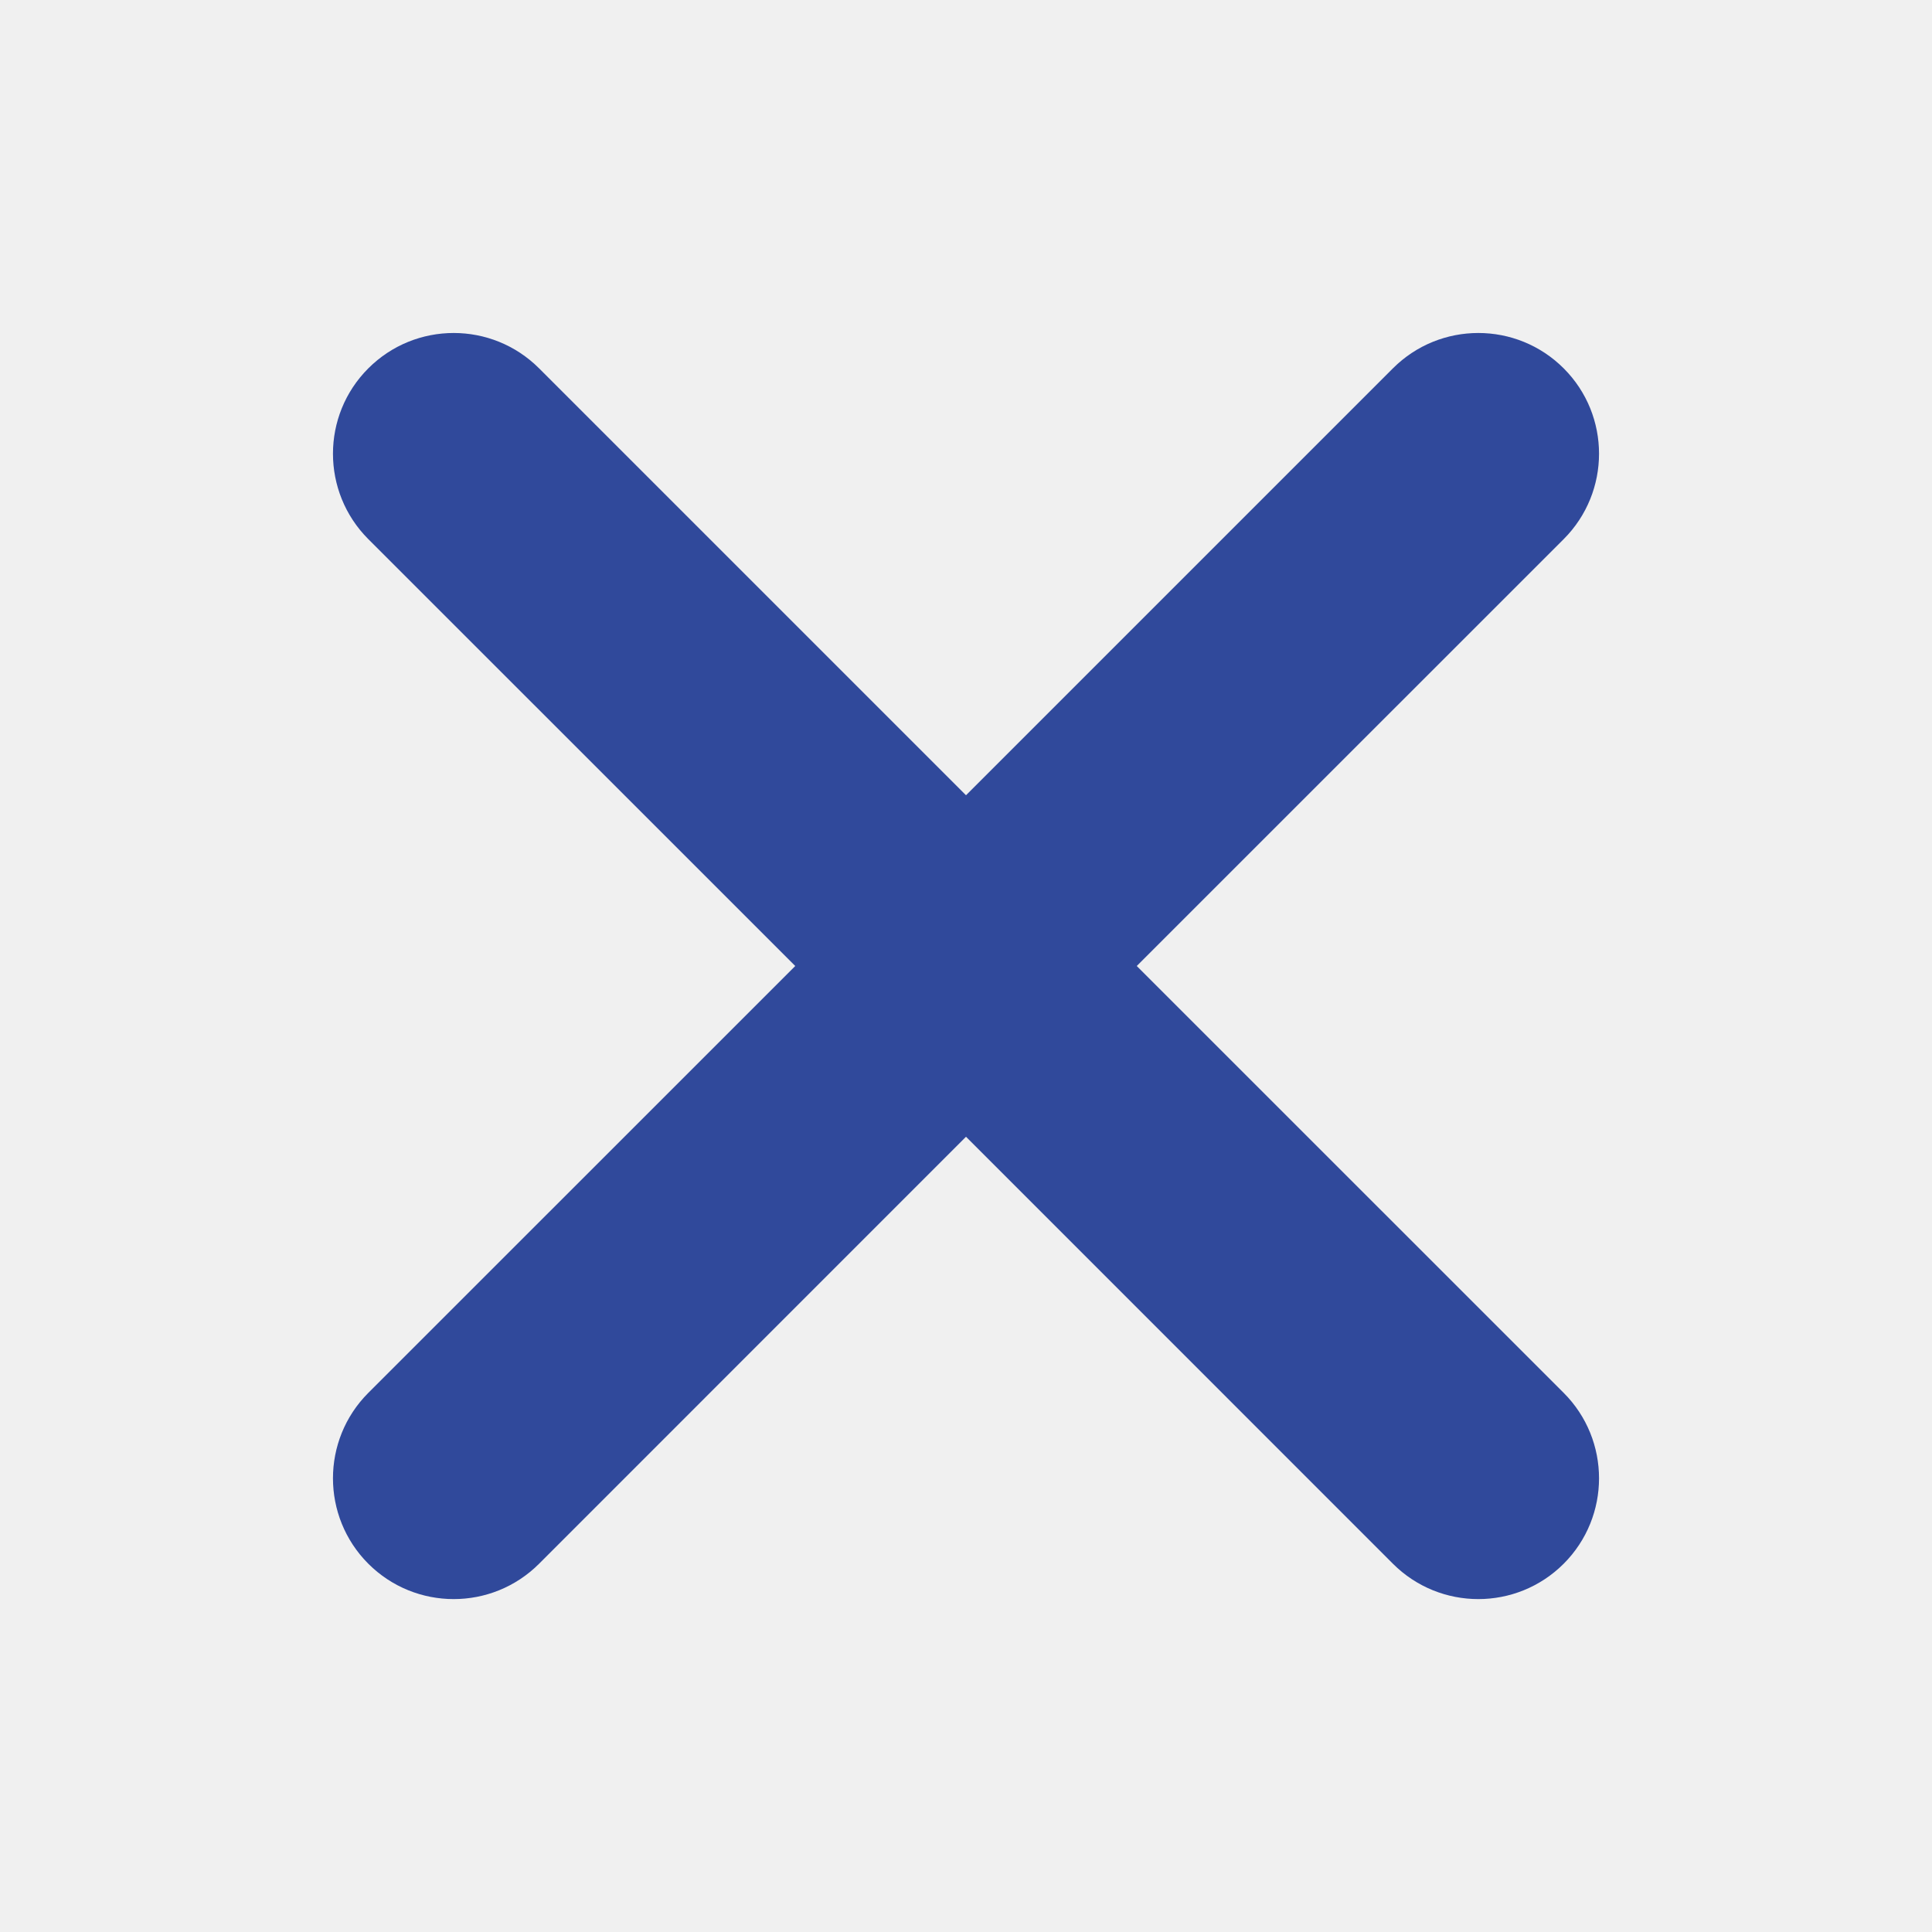
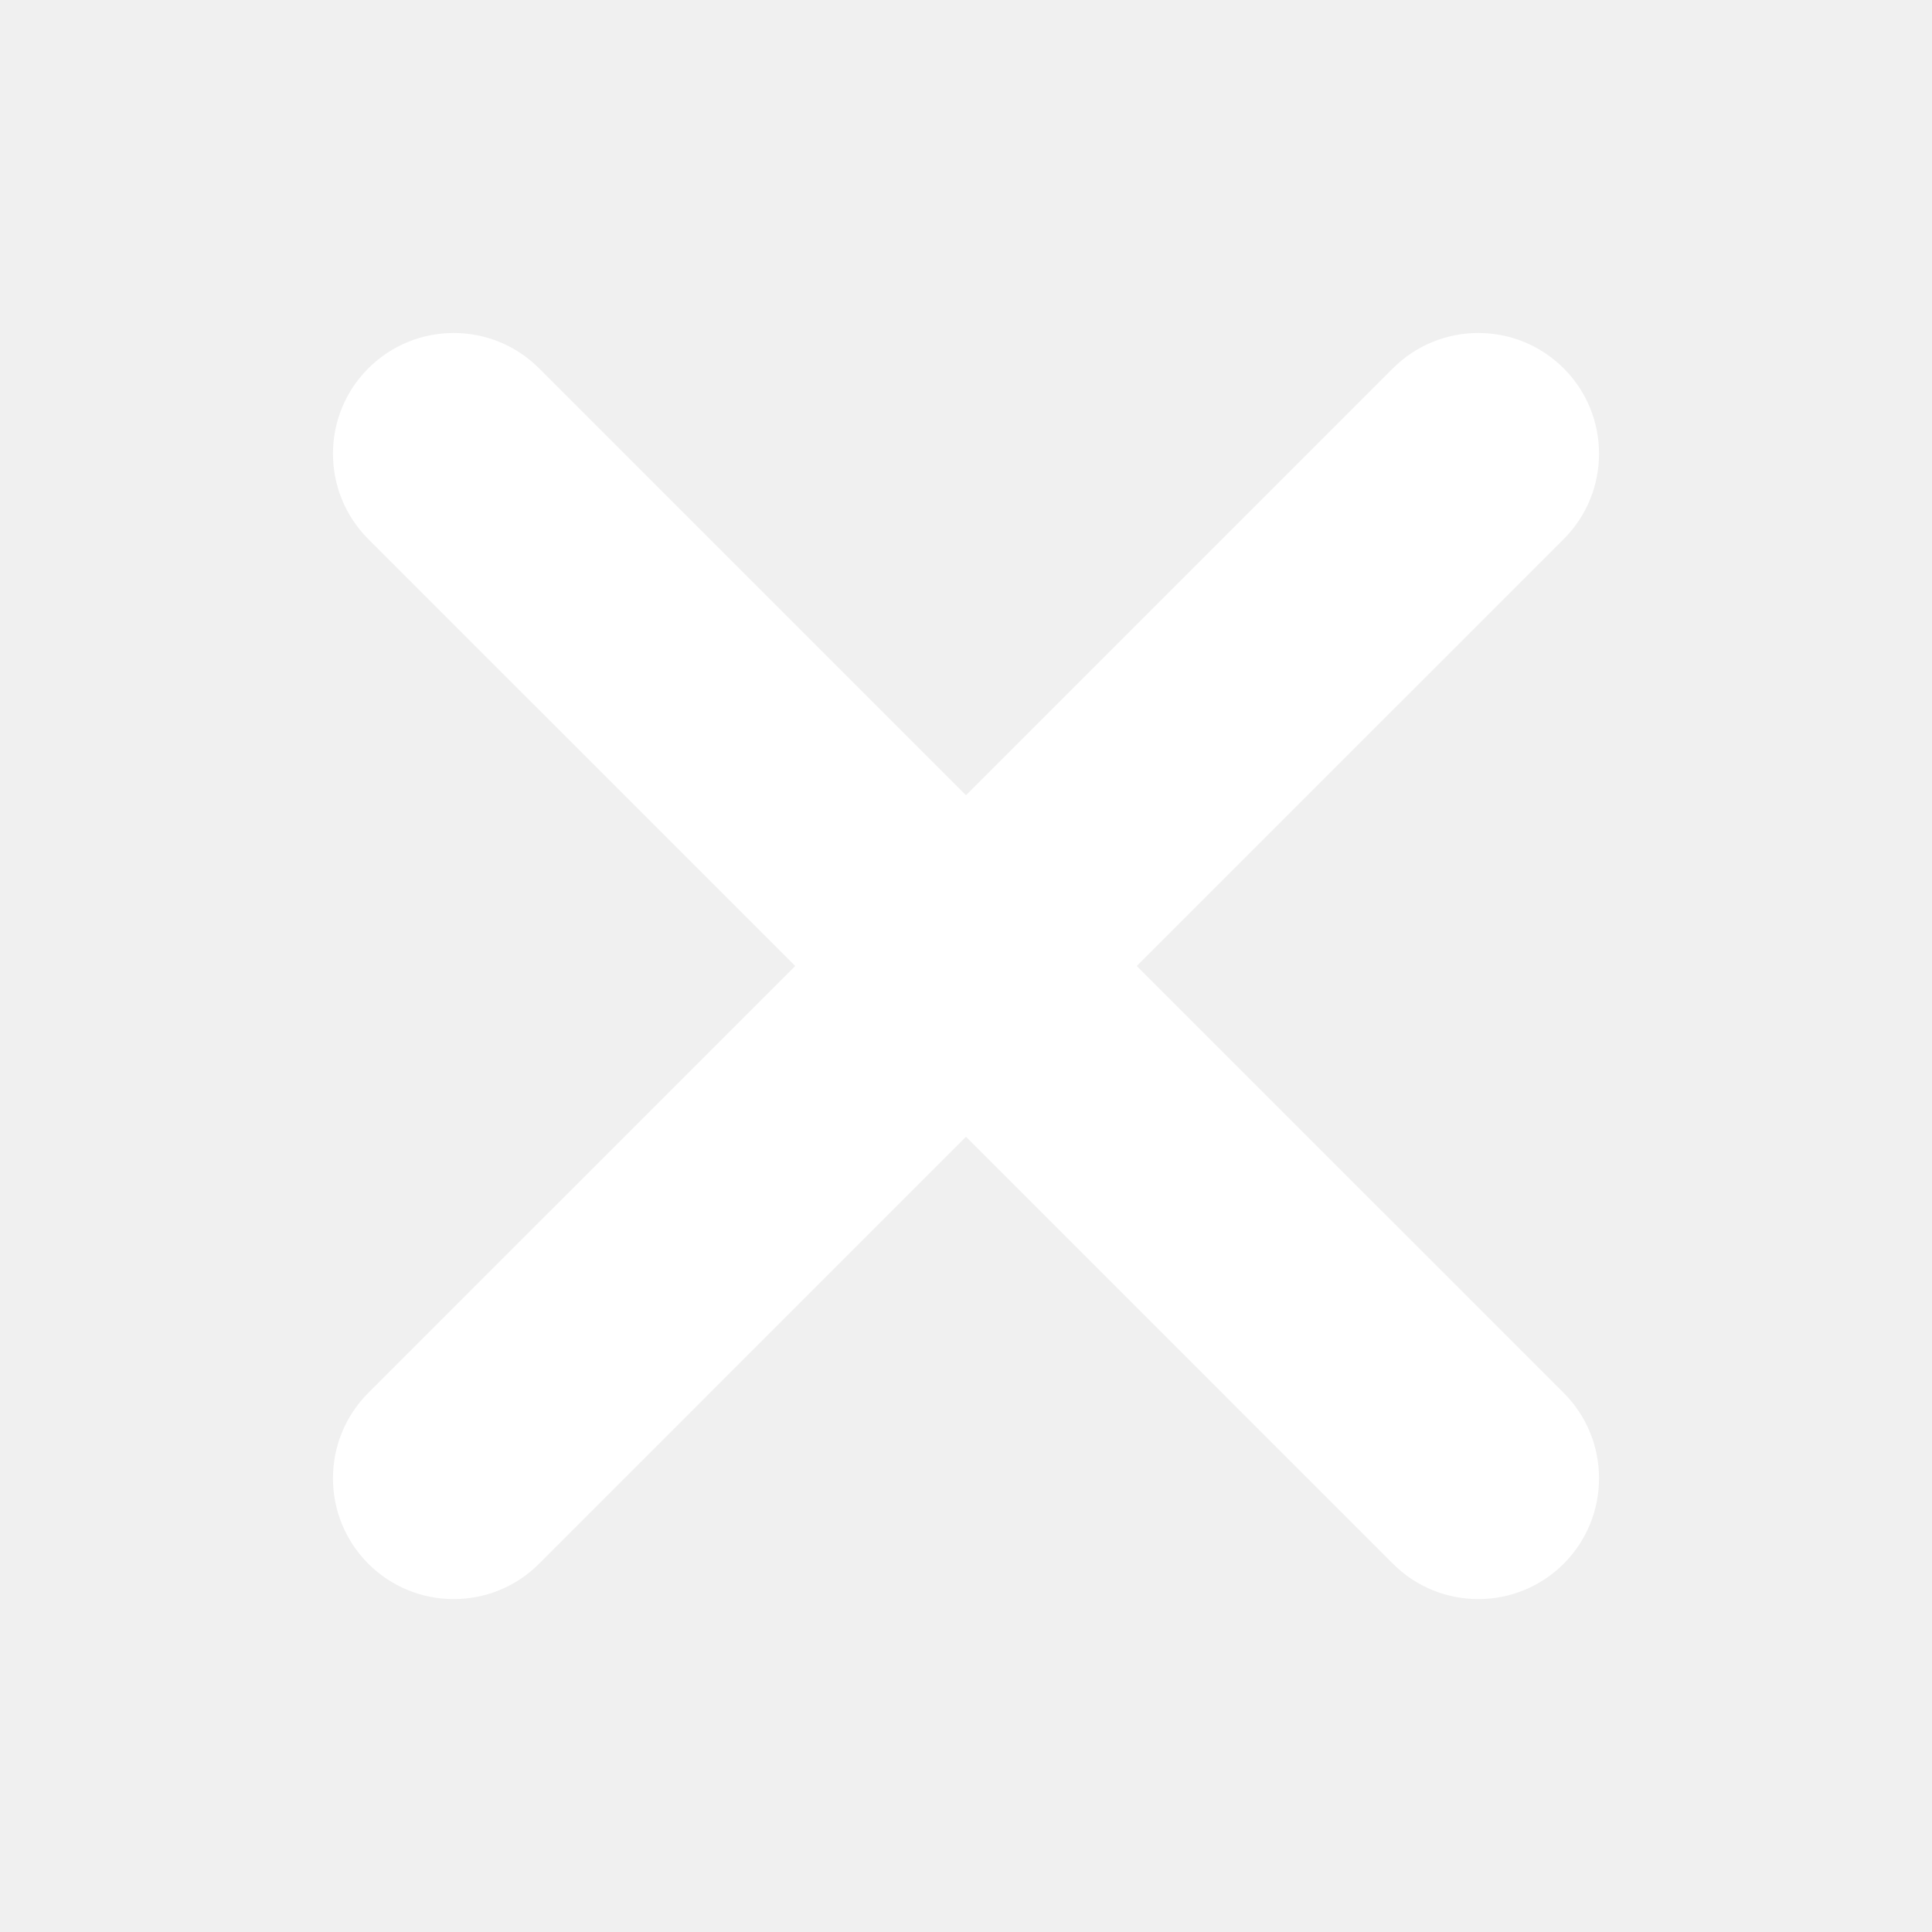
- <svg xmlns="http://www.w3.org/2000/svg" width="20px" height="20px" viewBox="0 0 24 24" version="1.1" fill="#30499B" stroke="#30499B">
+ <svg xmlns="http://www.w3.org/2000/svg" width="20px" height="20px" viewBox="0 0 24 24" version="1.1" fill="#fff" stroke="#fff">
  <g id="SVGRepo_bgCarrier" stroke-width="0" />
  <g id="SVGRepo_tracerCarrier" stroke-linecap="round" stroke-linejoin="round" />
  <g id="SVGRepo_iconCarrier">
    <g id="页面-1" stroke="none" stroke-width="1" fill="none" fill-rule="evenodd">
      <g id="System" transform="translate(-288, -48)">
        <g id="close_fill" transform="translate(288, 48)">
          <path d="M24,0 L24,24 L0,24 L0,0 L24,0 Z M12.593,23.258 L12.582,23.26 L12.511,23.295 L12.492,23.299 L12.492,23.299 L12.477,23.295 L12.406,23.26 C12.396,23.256 12.387,23.259 12.382,23.265 L12.378,23.276 L12.361,23.703 L12.366,23.723 L12.377,23.736 L12.48,23.81 L12.495,23.814 L12.495,23.814 L12.507,23.81 L12.611,23.736 L12.623,23.72 L12.623,23.72 L12.627,23.703 L12.61,23.276 C12.608,23.266 12.601,23.259 12.593,23.258 L12.593,23.258 Z M12.858,23.145 L12.845,23.147 L12.66,23.24 L12.65,23.25 L12.65,23.25 L12.647,23.261 L12.665,23.691 L12.67,23.703 L12.67,23.703 L12.678,23.71 L12.879,23.803 C12.891,23.807 12.902,23.803 12.908,23.795 L12.912,23.781 L12.878,23.167 C12.875,23.155 12.867,23.147 12.858,23.145 L12.858,23.145 Z M12.143,23.147 C12.133,23.142 12.122,23.145 12.116,23.153 L12.11,23.167 L12.076,23.781 C12.075,23.793 12.083,23.802 12.093,23.805 L12.108,23.803 L12.309,23.71 L12.319,23.702 L12.319,23.702 L12.323,23.691 L12.34,23.261 L12.337,23.249 L12.337,23.249 L12.328,23.24 L12.143,23.147 Z" id="MingCute" fill-rule="nonzero"> </path>
-           <path d="M12,14.121 L17.303,19.425 C17.889,20.011 18.839,20.011 19.425,19.425 C20.01,18.839 20.01,17.889 19.425,17.303 L14.121,12 L19.425,6.697 C20.01,6.111 20.01,5.161 19.425,4.576 C18.839,3.99 17.889,3.99 17.303,4.576 L12,9.879 L6.697,4.576 C6.111,3.99 5.161,3.99 4.575,4.576 C3.99,5.161 3.99,6.111 4.575,6.697 L9.879,12 L4.575,17.303 C3.99,17.889 3.99,18.839 4.575,19.425 C5.161,20.011 6.111,20.011 6.697,19.425 L12,14.121 Z" id="路径" fill="#30499B"> </path>
+           <path d="M12,14.121 L17.303,19.425 C17.889,20.011 18.839,20.011 19.425,19.425 C20.01,18.839 20.01,17.889 19.425,17.303 L14.121,12 L19.425,6.697 C20.01,6.111 20.01,5.161 19.425,4.576 C18.839,3.99 17.889,3.99 17.303,4.576 L12,9.879 L6.697,4.576 C6.111,3.99 5.161,3.99 4.575,4.576 C3.99,5.161 3.99,6.111 4.575,6.697 L9.879,12 L4.575,17.303 C3.99,17.889 3.99,18.839 4.575,19.425 C5.161,20.011 6.111,20.011 6.697,19.425 L12,14.121 Z" id="路径" fill="#fff"> </path>
        </g>
      </g>
    </g>
  </g>
</svg>
